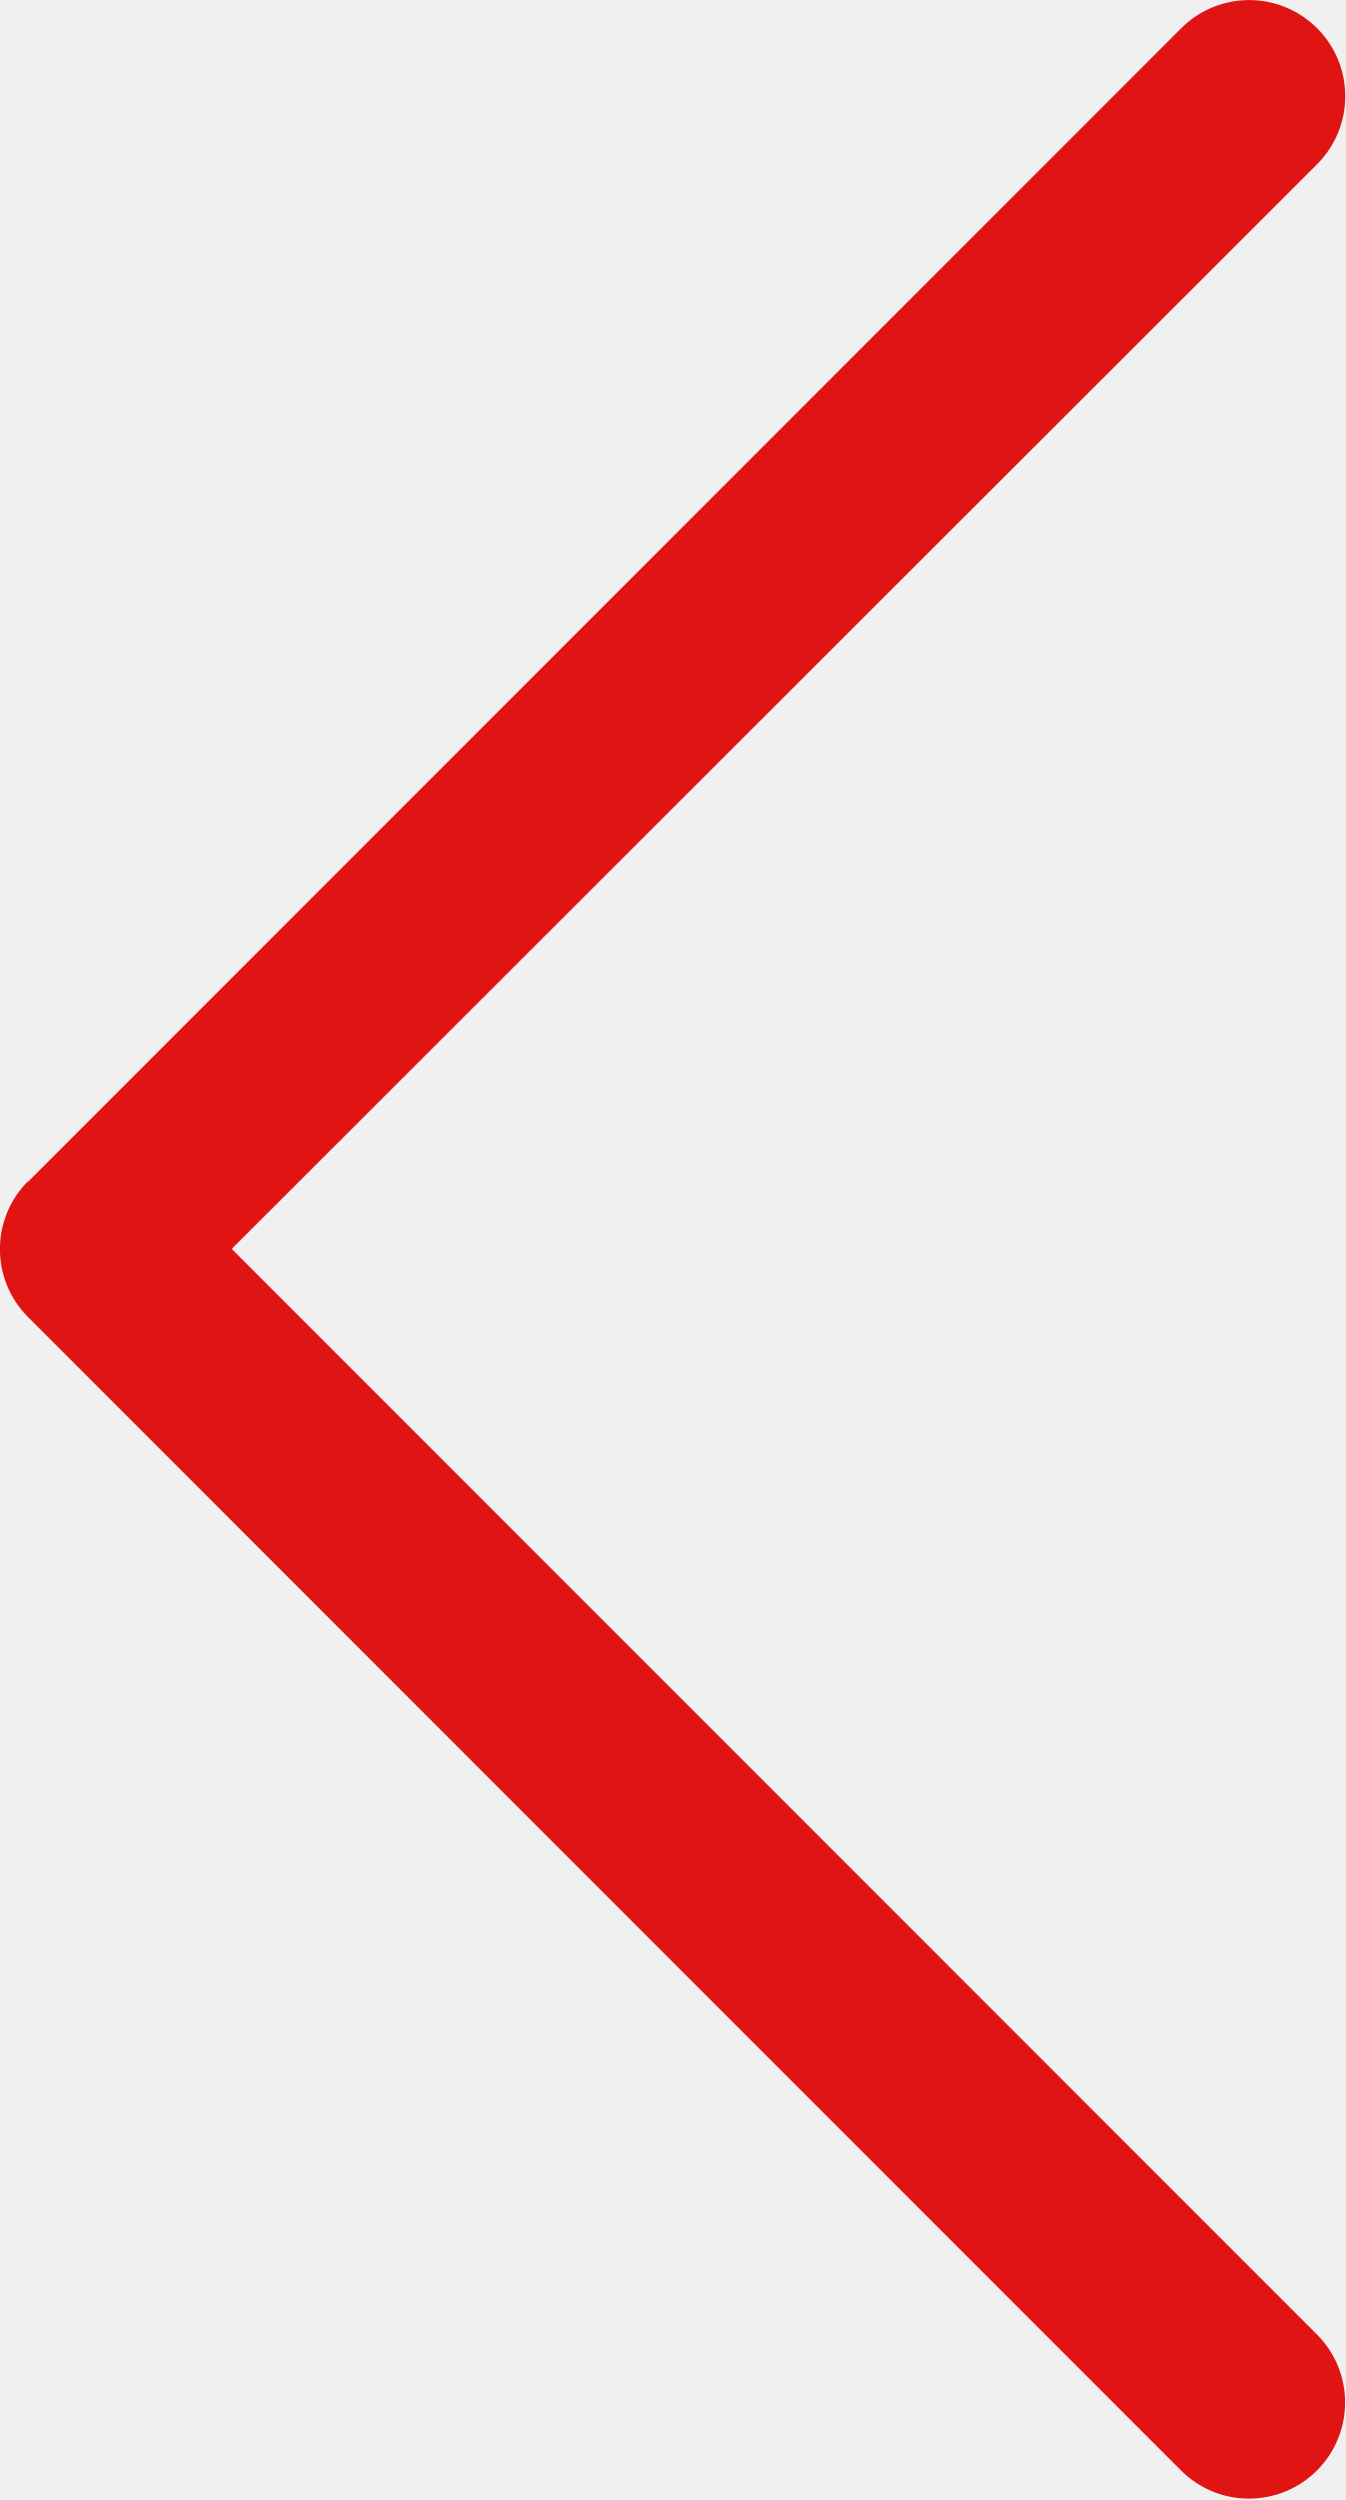
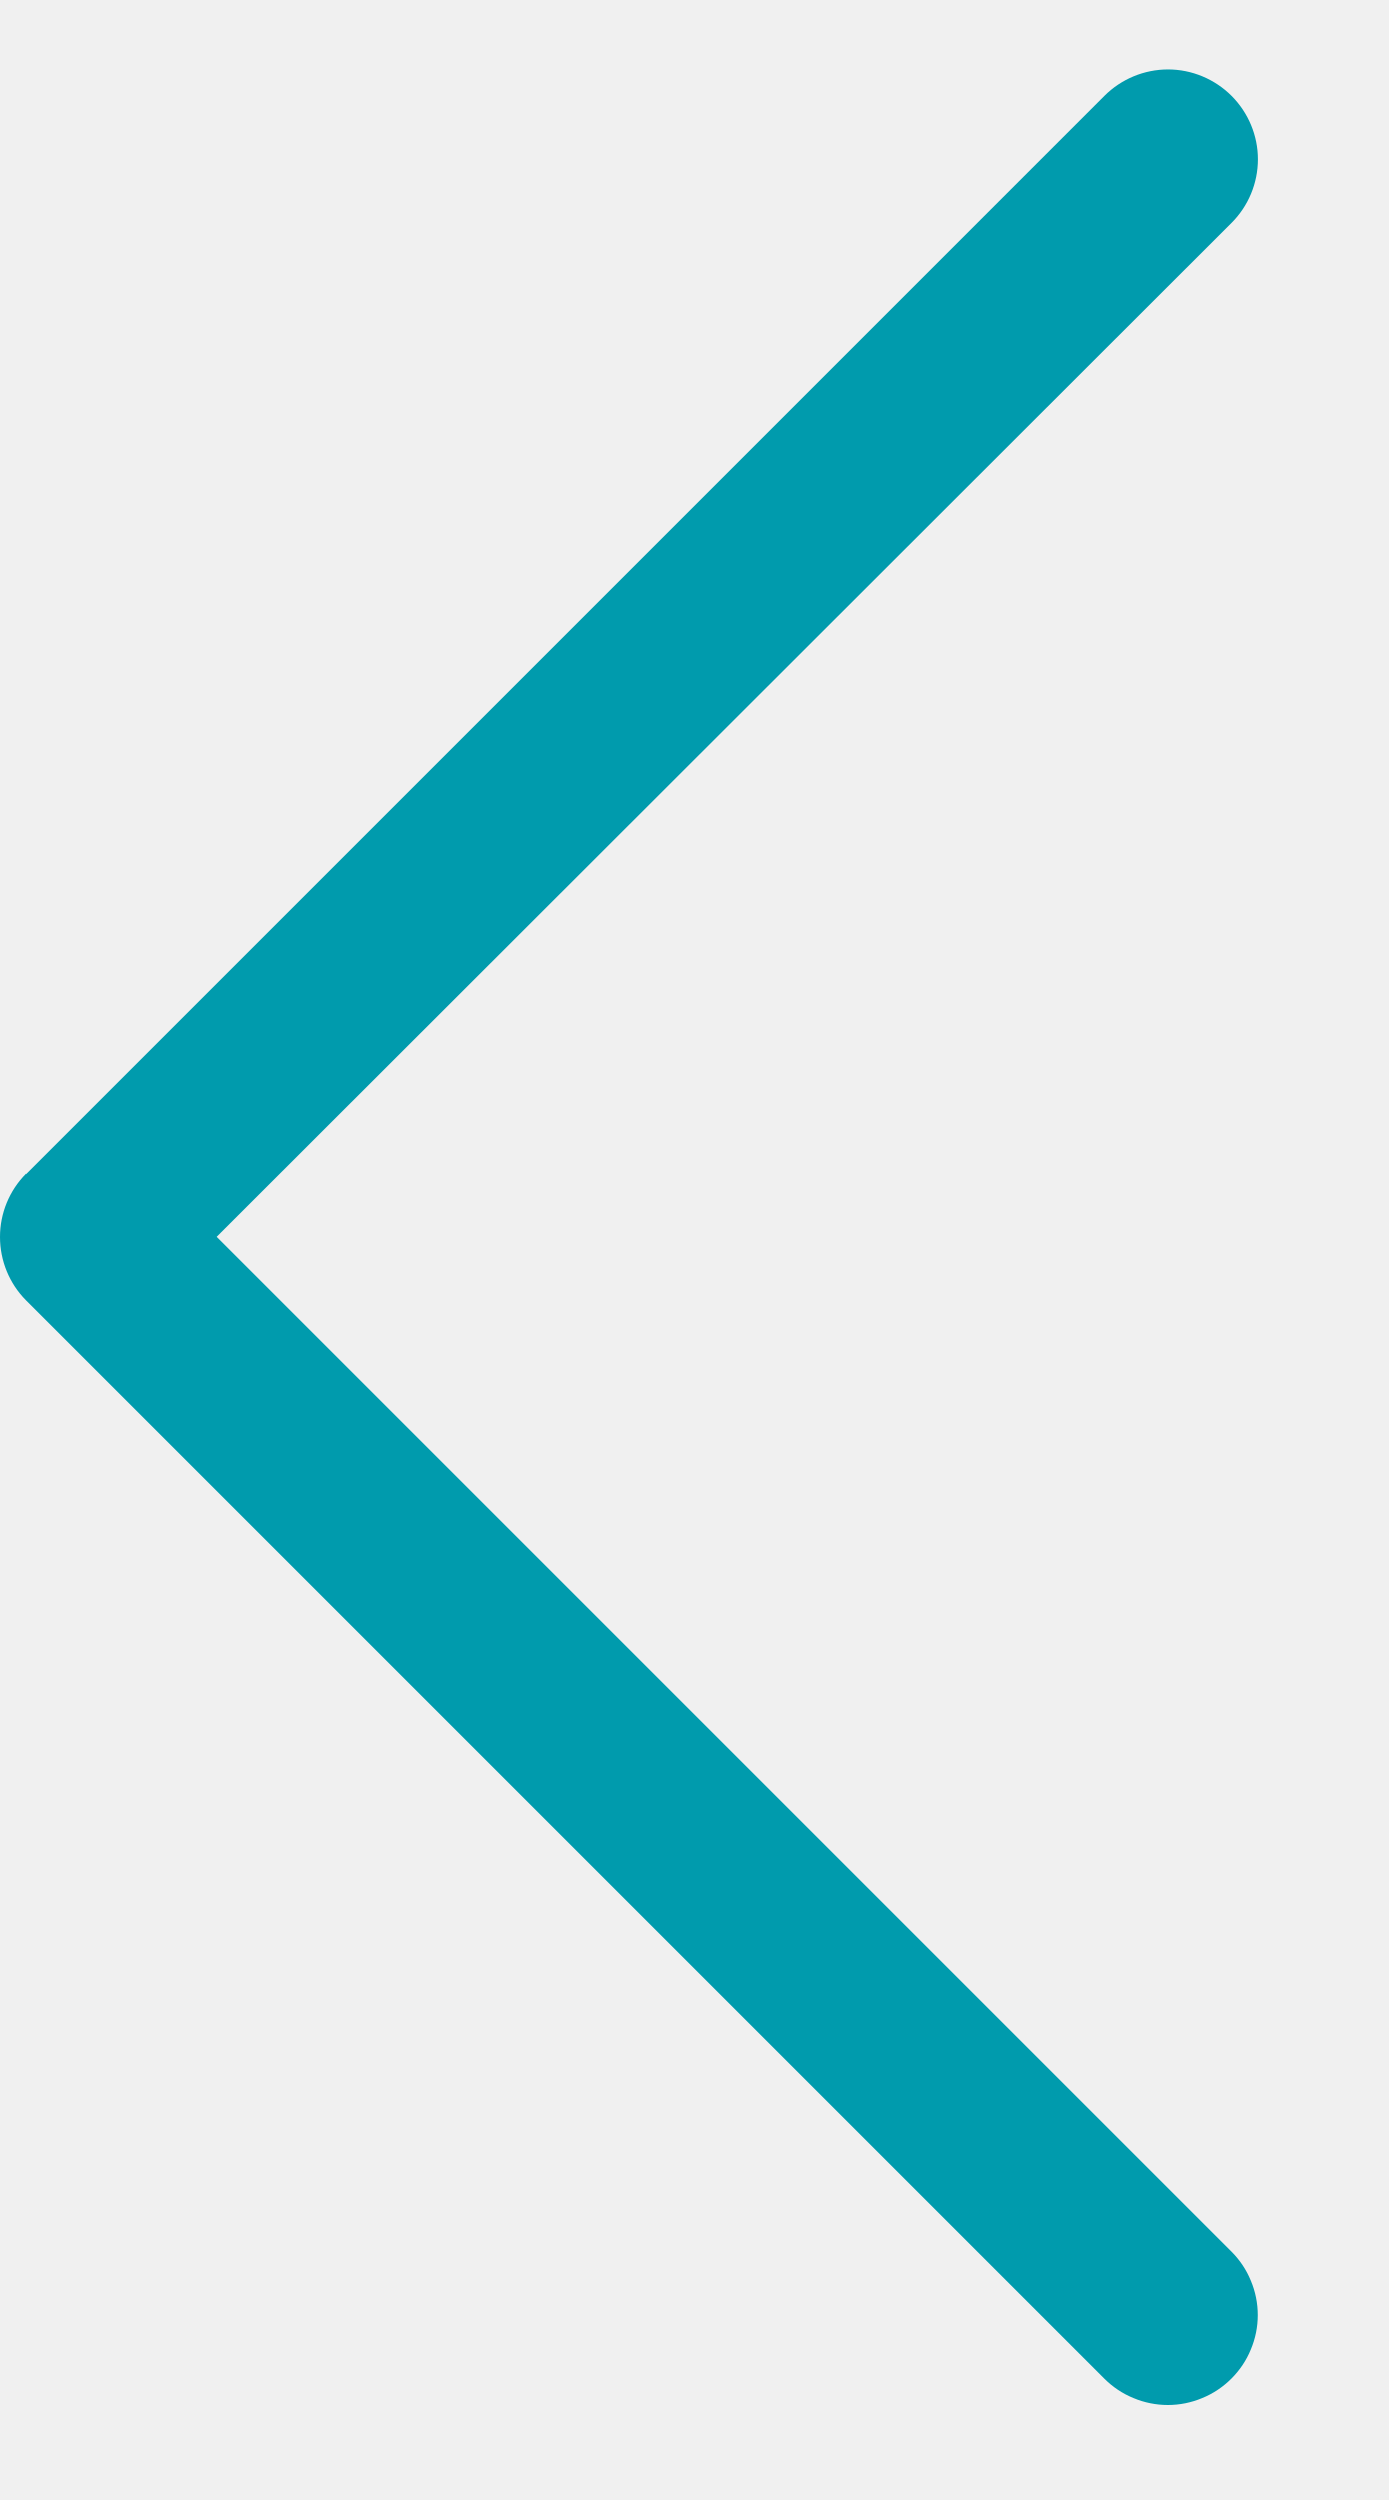
- <svg xmlns="http://www.w3.org/2000/svg" width="9.057" height="16.818" viewBox="0 0 9.057 16.818">
-   <g id="previous" transform="translate(-0.001 0.008)">
-     <path id="Path_56" data-name="Path 56" d="M102.486,7.946,110.25.182a.647.647,0,0,1,.915.915l-7.307,7.3,7.306,7.306a.647.647,0,1,1-.915.915l-7.764-7.764a.647.647,0,0,1,0-.911Z" transform="translate(-102.297)" fill="#e11414" />
+ <svg xmlns="http://www.w3.org/2000/svg" width="10" height="18" viewBox="0 0 10 18" fill="none">
+   <g clip-path="url(#clip0_105_29)">
+     <path d="M0.188 8.454L7.952 0.69C8.073 0.569 8.238 0.5 8.41 0.5C8.581 0.5 8.746 0.569 8.867 0.69C8.988 0.811 9.057 0.976 9.057 1.147C9.057 1.319 8.988 1.484 8.867 1.605L1.56 8.905L8.866 16.211C8.926 16.271 8.974 16.342 9.006 16.421C9.039 16.499 9.056 16.584 9.056 16.669C9.056 16.753 9.039 16.838 9.006 16.916C8.974 16.995 8.926 17.066 8.866 17.126C8.806 17.186 8.735 17.234 8.656 17.266C8.578 17.299 8.493 17.316 8.409 17.316C8.324 17.316 8.239 17.299 8.161 17.266C8.082 17.234 8.011 17.186 7.951 17.126L0.187 9.362C0.067 9.241 -0 9.077 -0 8.906C-0 8.736 0.067 8.572 0.187 8.451L0.188 8.454Z" fill="#009BAD" />
  </g>
+   <defs>
+     <clipPath id="clip0_105_29">
+       <rect width="9.057" height="16.818" fill="white" transform="translate(0 0.5)" />
+     </clipPath>
+   </defs>
</svg>
